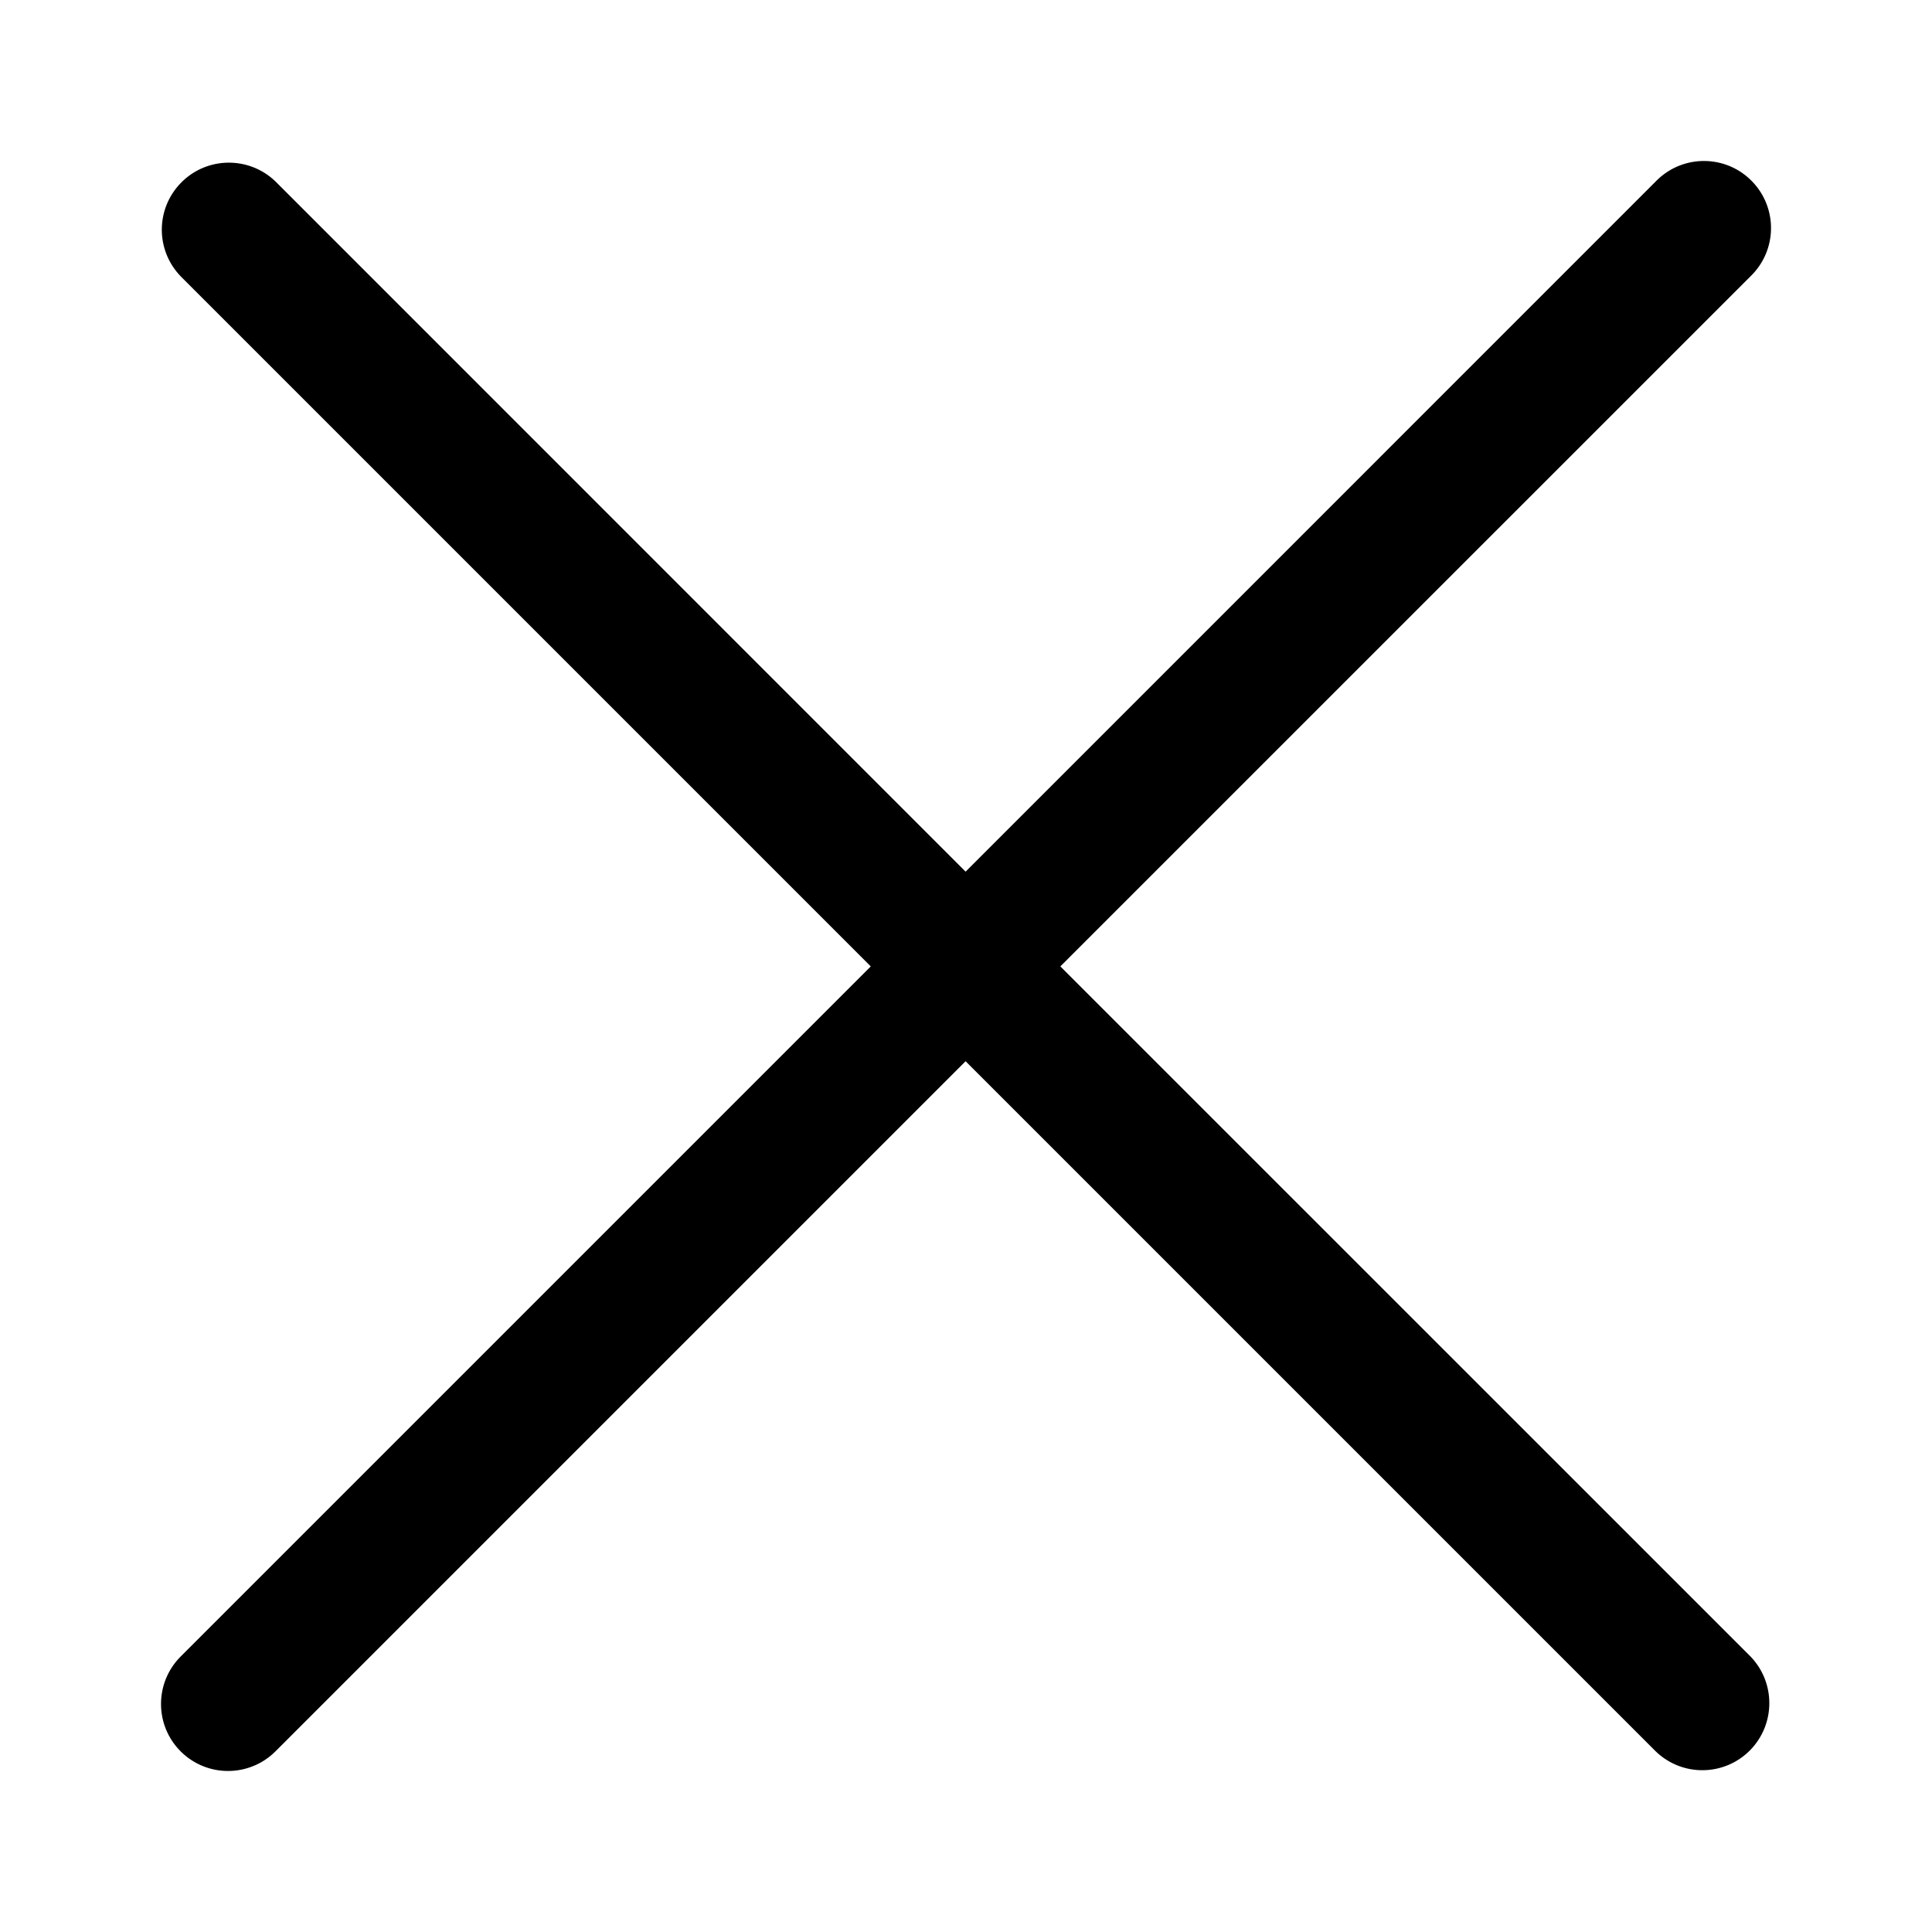
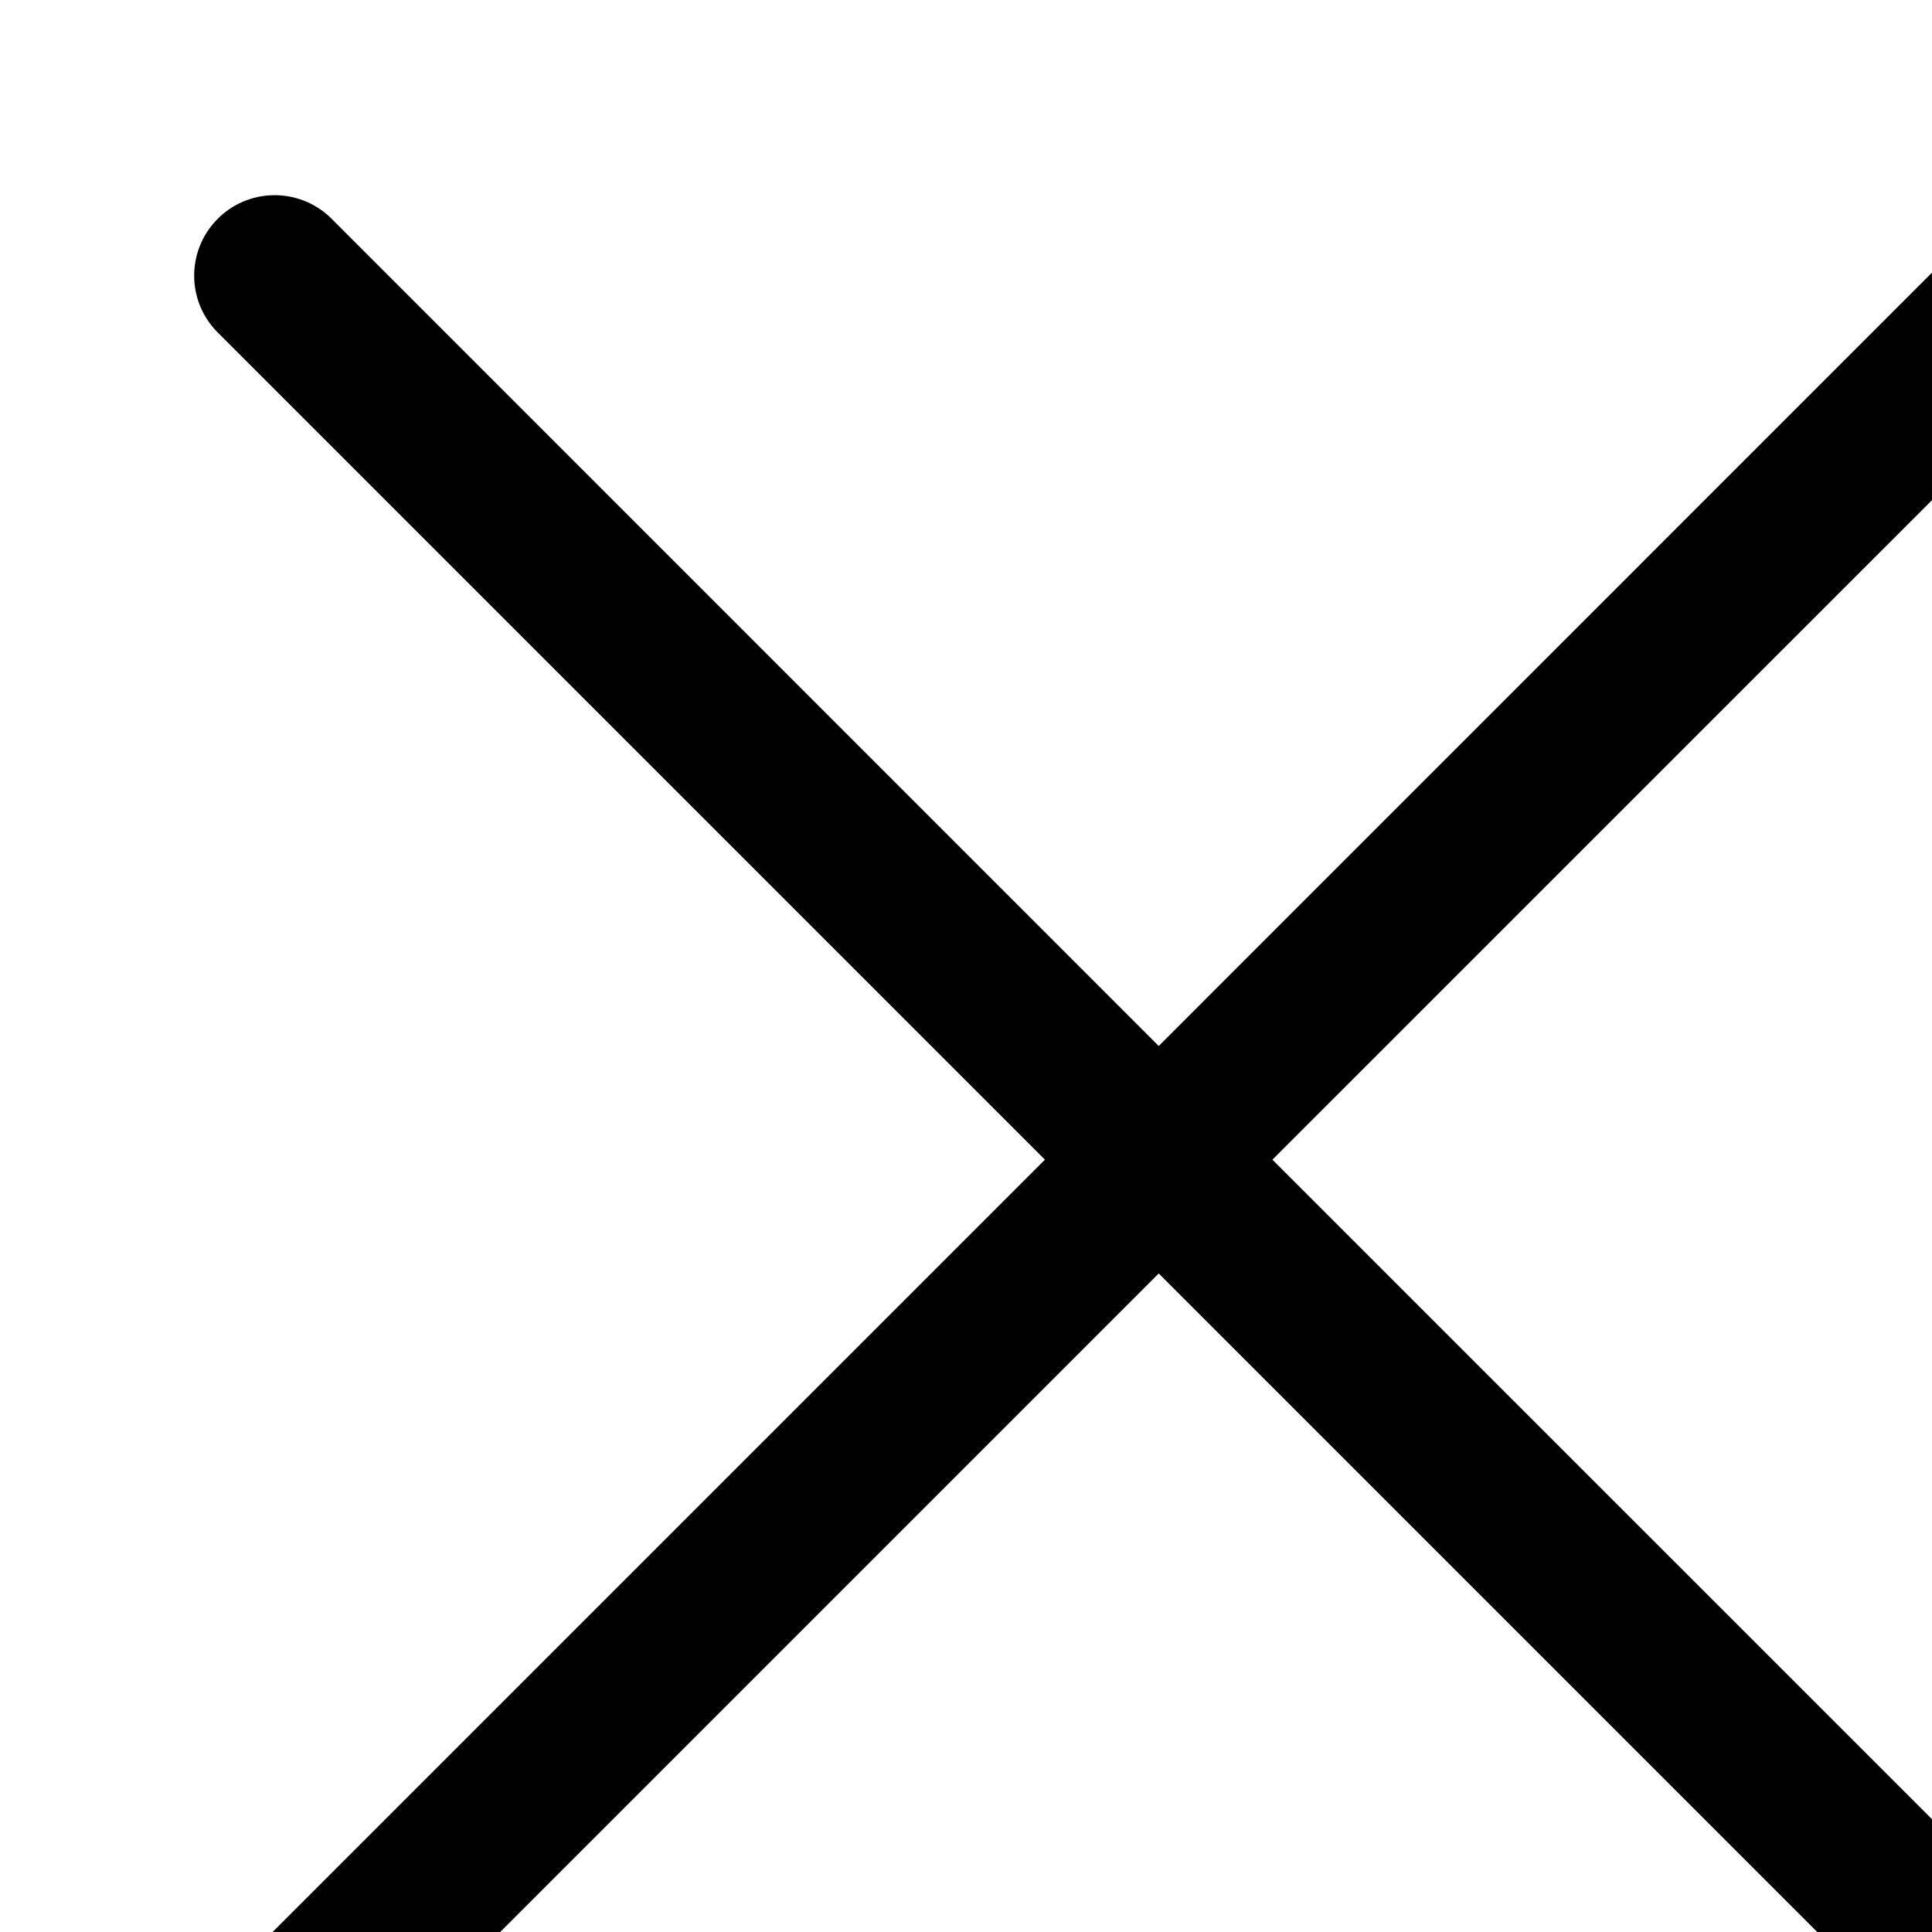
- <svg xmlns="http://www.w3.org/2000/svg" width="24" height="24" viewBox="0 0 24 24" fill="none">
+ <svg xmlns="http://www.w3.org/2000/svg" width="20" height="20" viewBox="0 0 20 20" fill="none">
  <path d="M13.172 12.005L21.746 3.432C22.077 3.112 22.086 2.585 21.766 2.254C21.447 1.923 20.919 1.914 20.588 2.234C20.581 2.24 20.575 2.247 20.568 2.254L11.995 10.828L3.422 2.254C3.091 1.935 2.563 1.944 2.244 2.275C1.932 2.598 1.932 3.109 2.244 3.432L10.817 12.005L2.244 20.578C1.919 20.904 1.919 21.431 2.244 21.756C2.569 22.081 3.096 22.081 3.422 21.756L11.995 13.183L20.568 21.756C20.899 22.076 21.426 22.067 21.746 21.736C22.057 21.413 22.057 20.901 21.746 20.578L13.172 12.005Z" fill="black" />
</svg>
